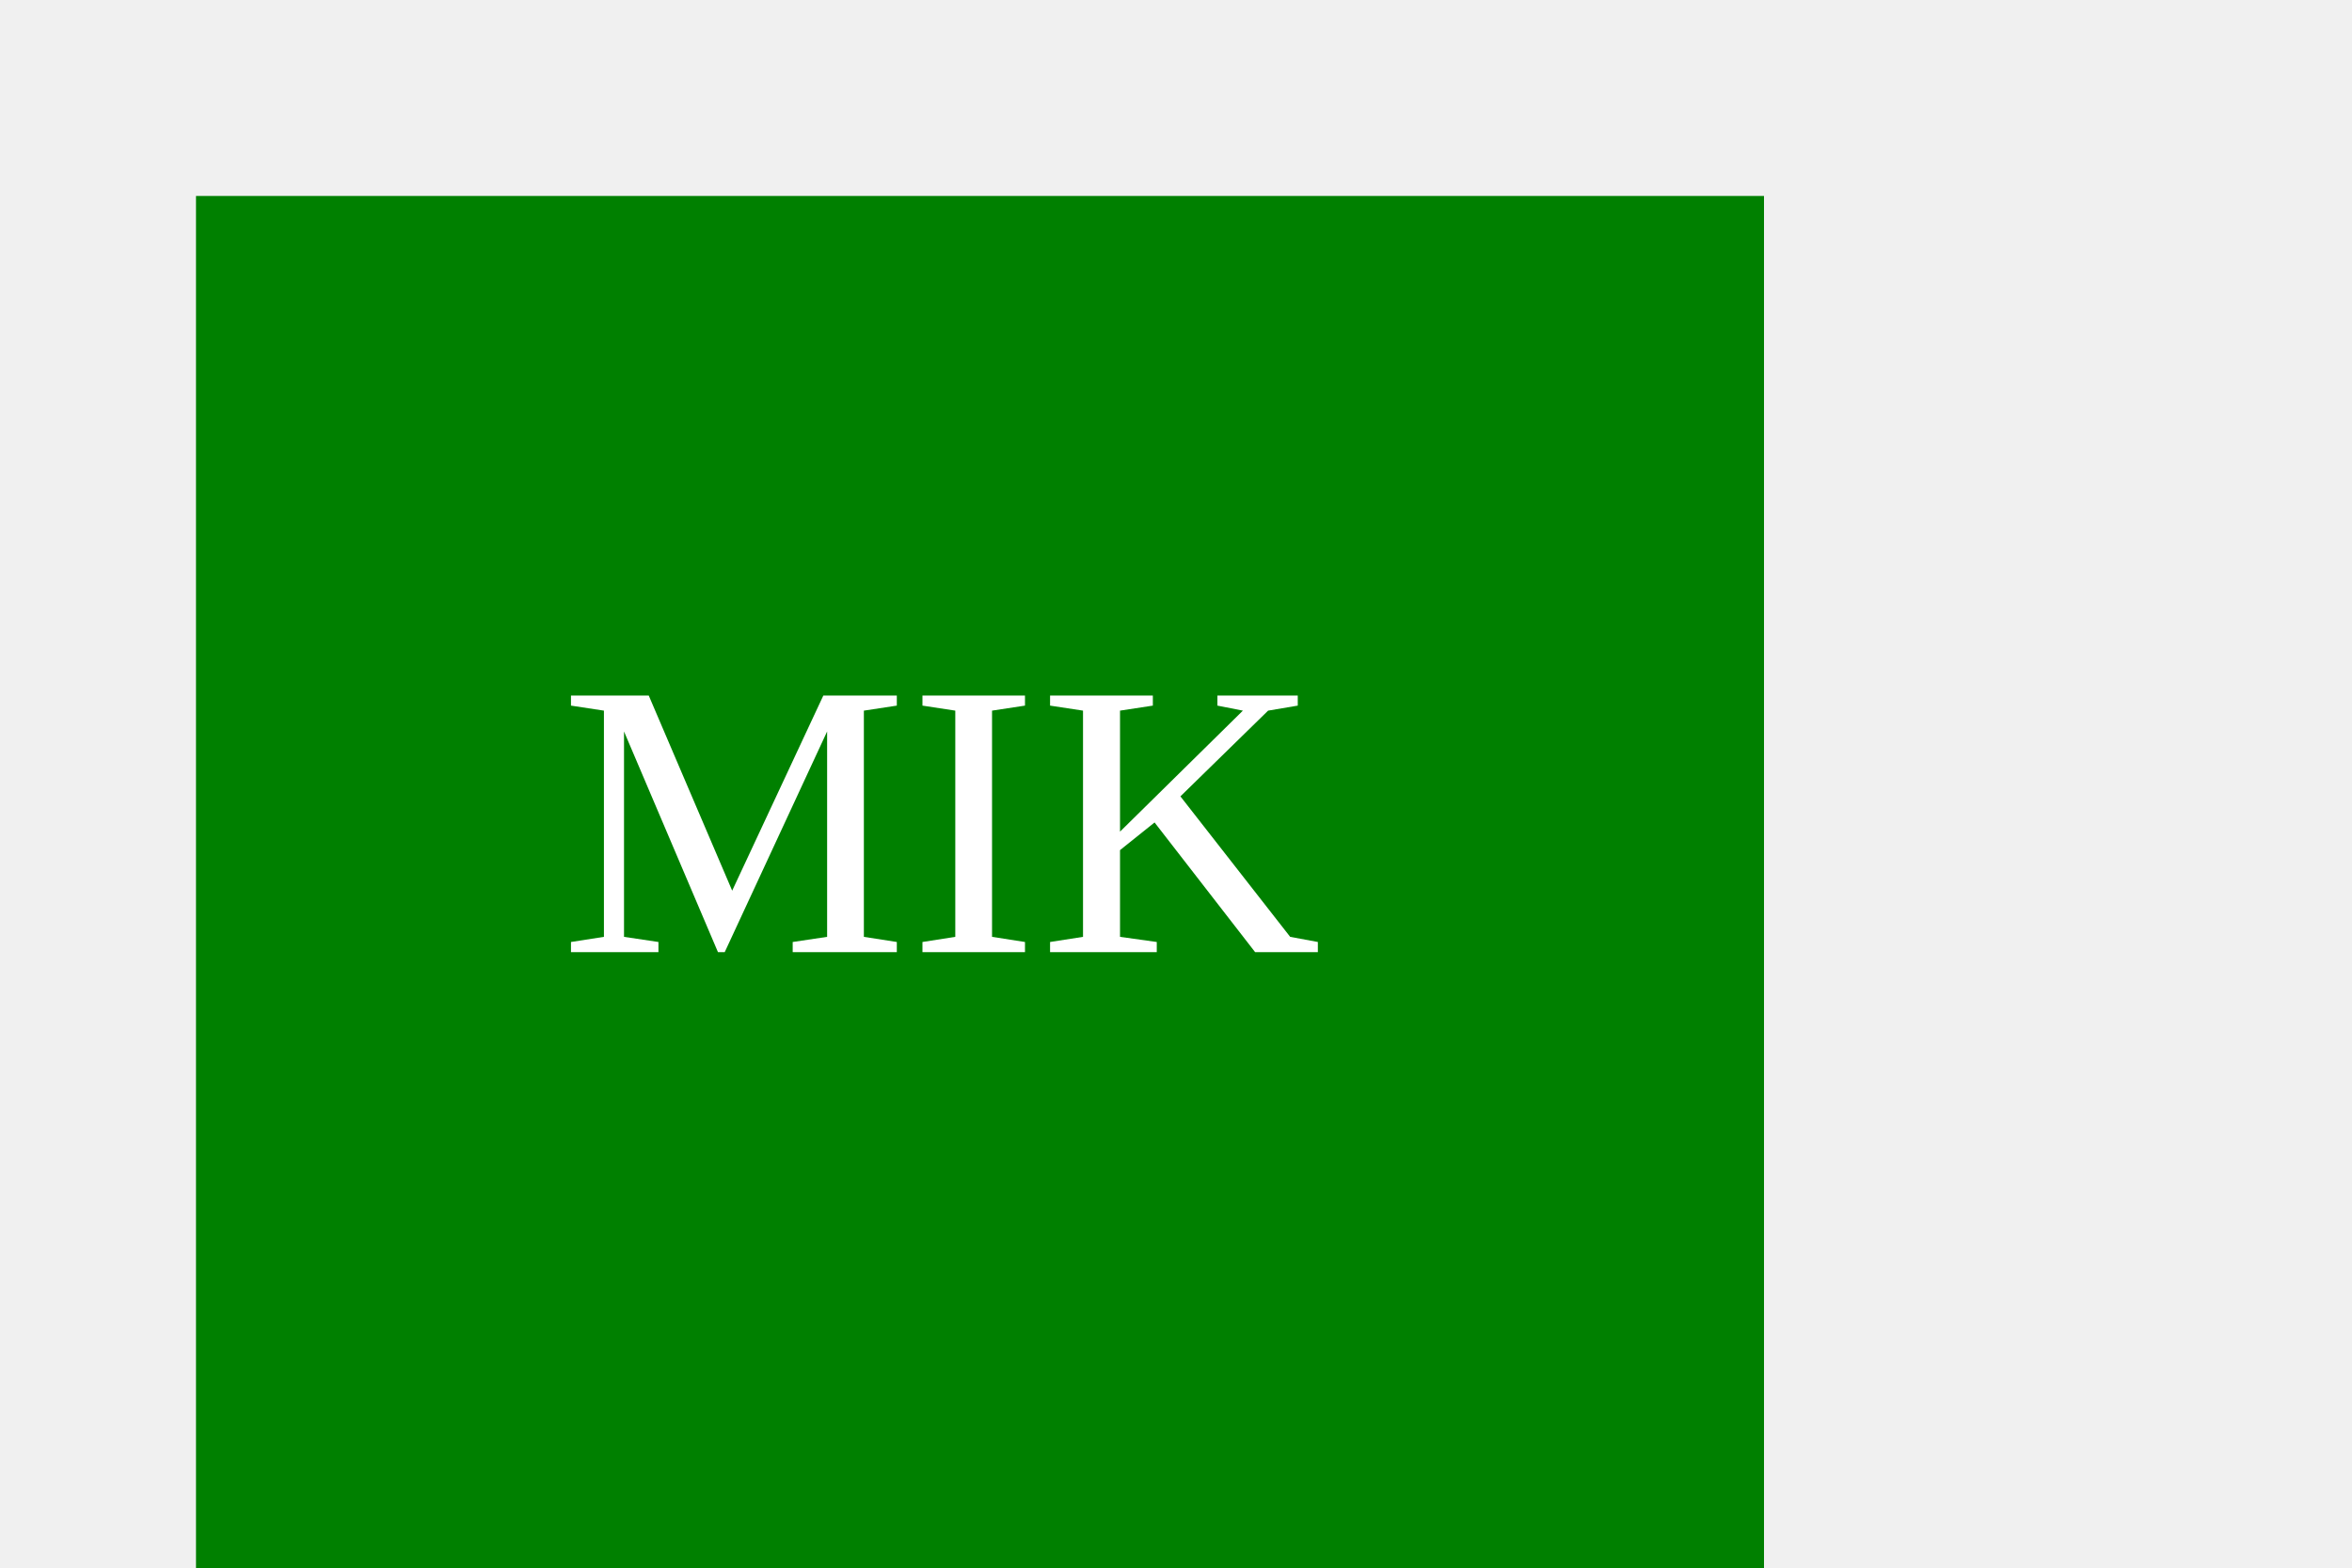
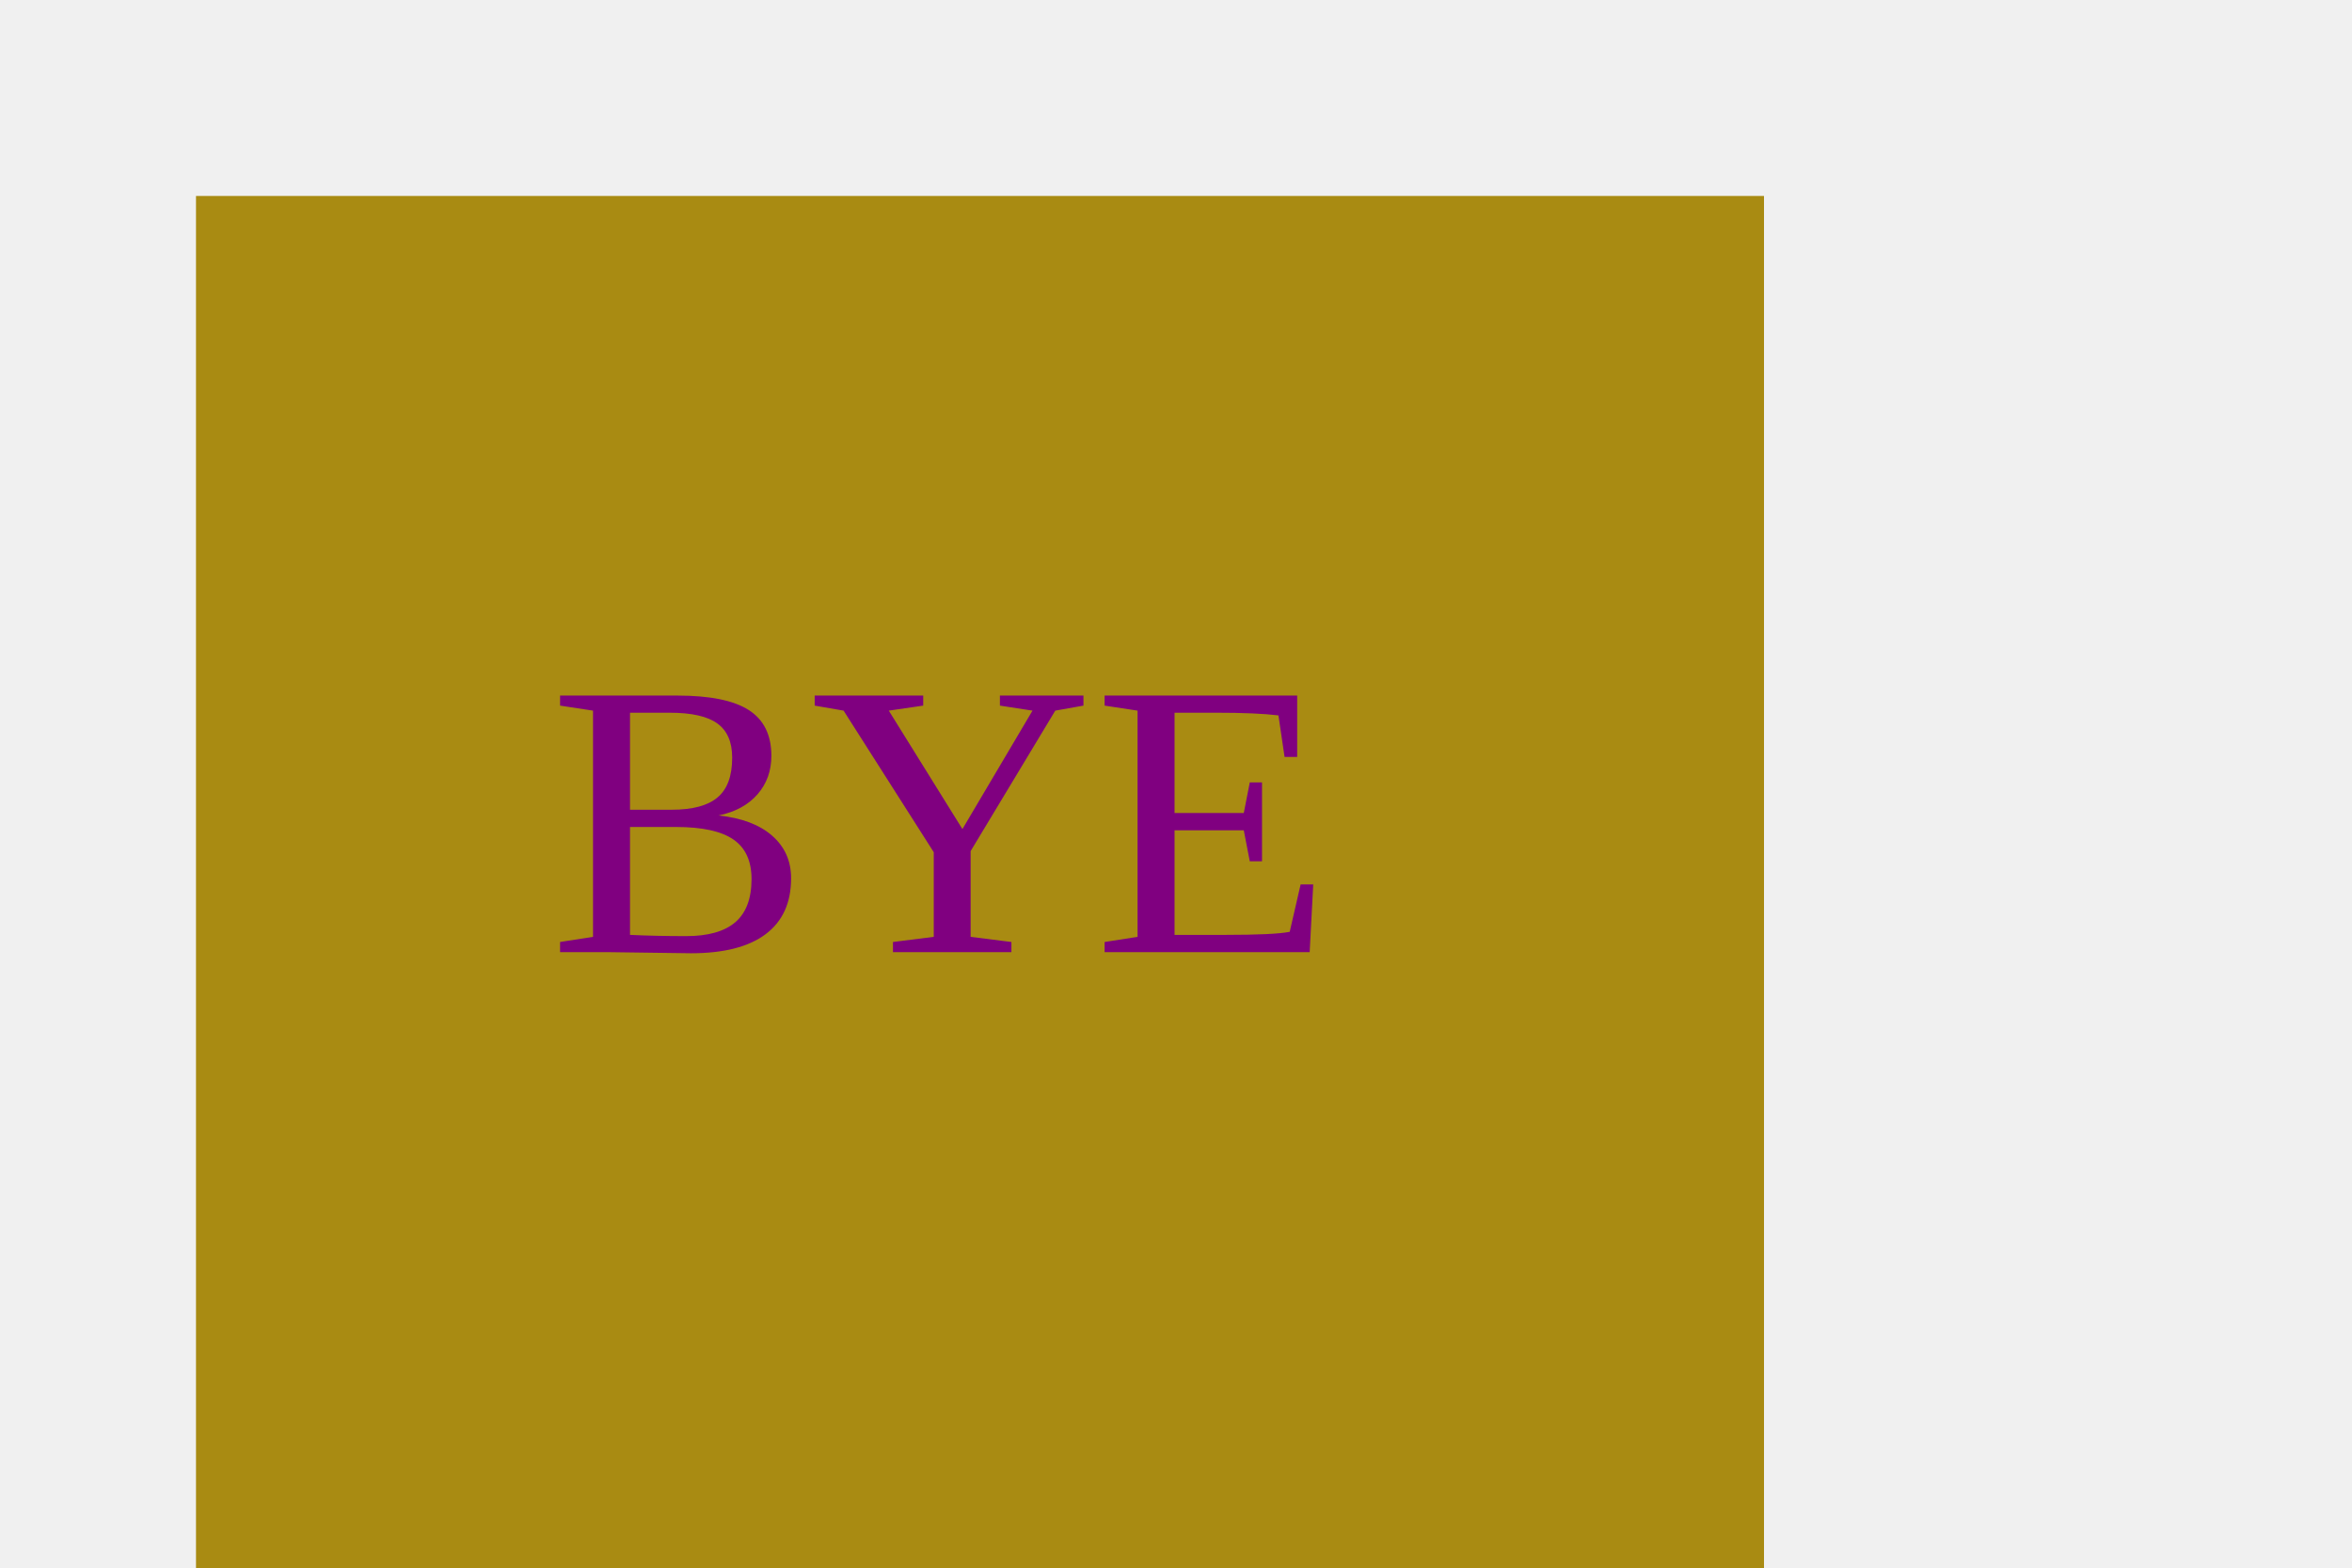
<svg xmlns="http://www.w3.org/2000/svg" version="1.1" width="300" height="200">
-   <rect x="25" y="25" width="200" height="200" fill="green" />
-   <text x="40%" y="55%" font-size="50" dominant-baseline="middle" text-anchor="middle" fill="white">MIK</text>
+   <rect x="25" y="25" width="200" height="200" fill="#a98b12" />
+   <text x="40%" y="55%" font-size="50" dominant-baseline="middle" text-anchor="middle" fill="purple">BYE</text>
</svg>
